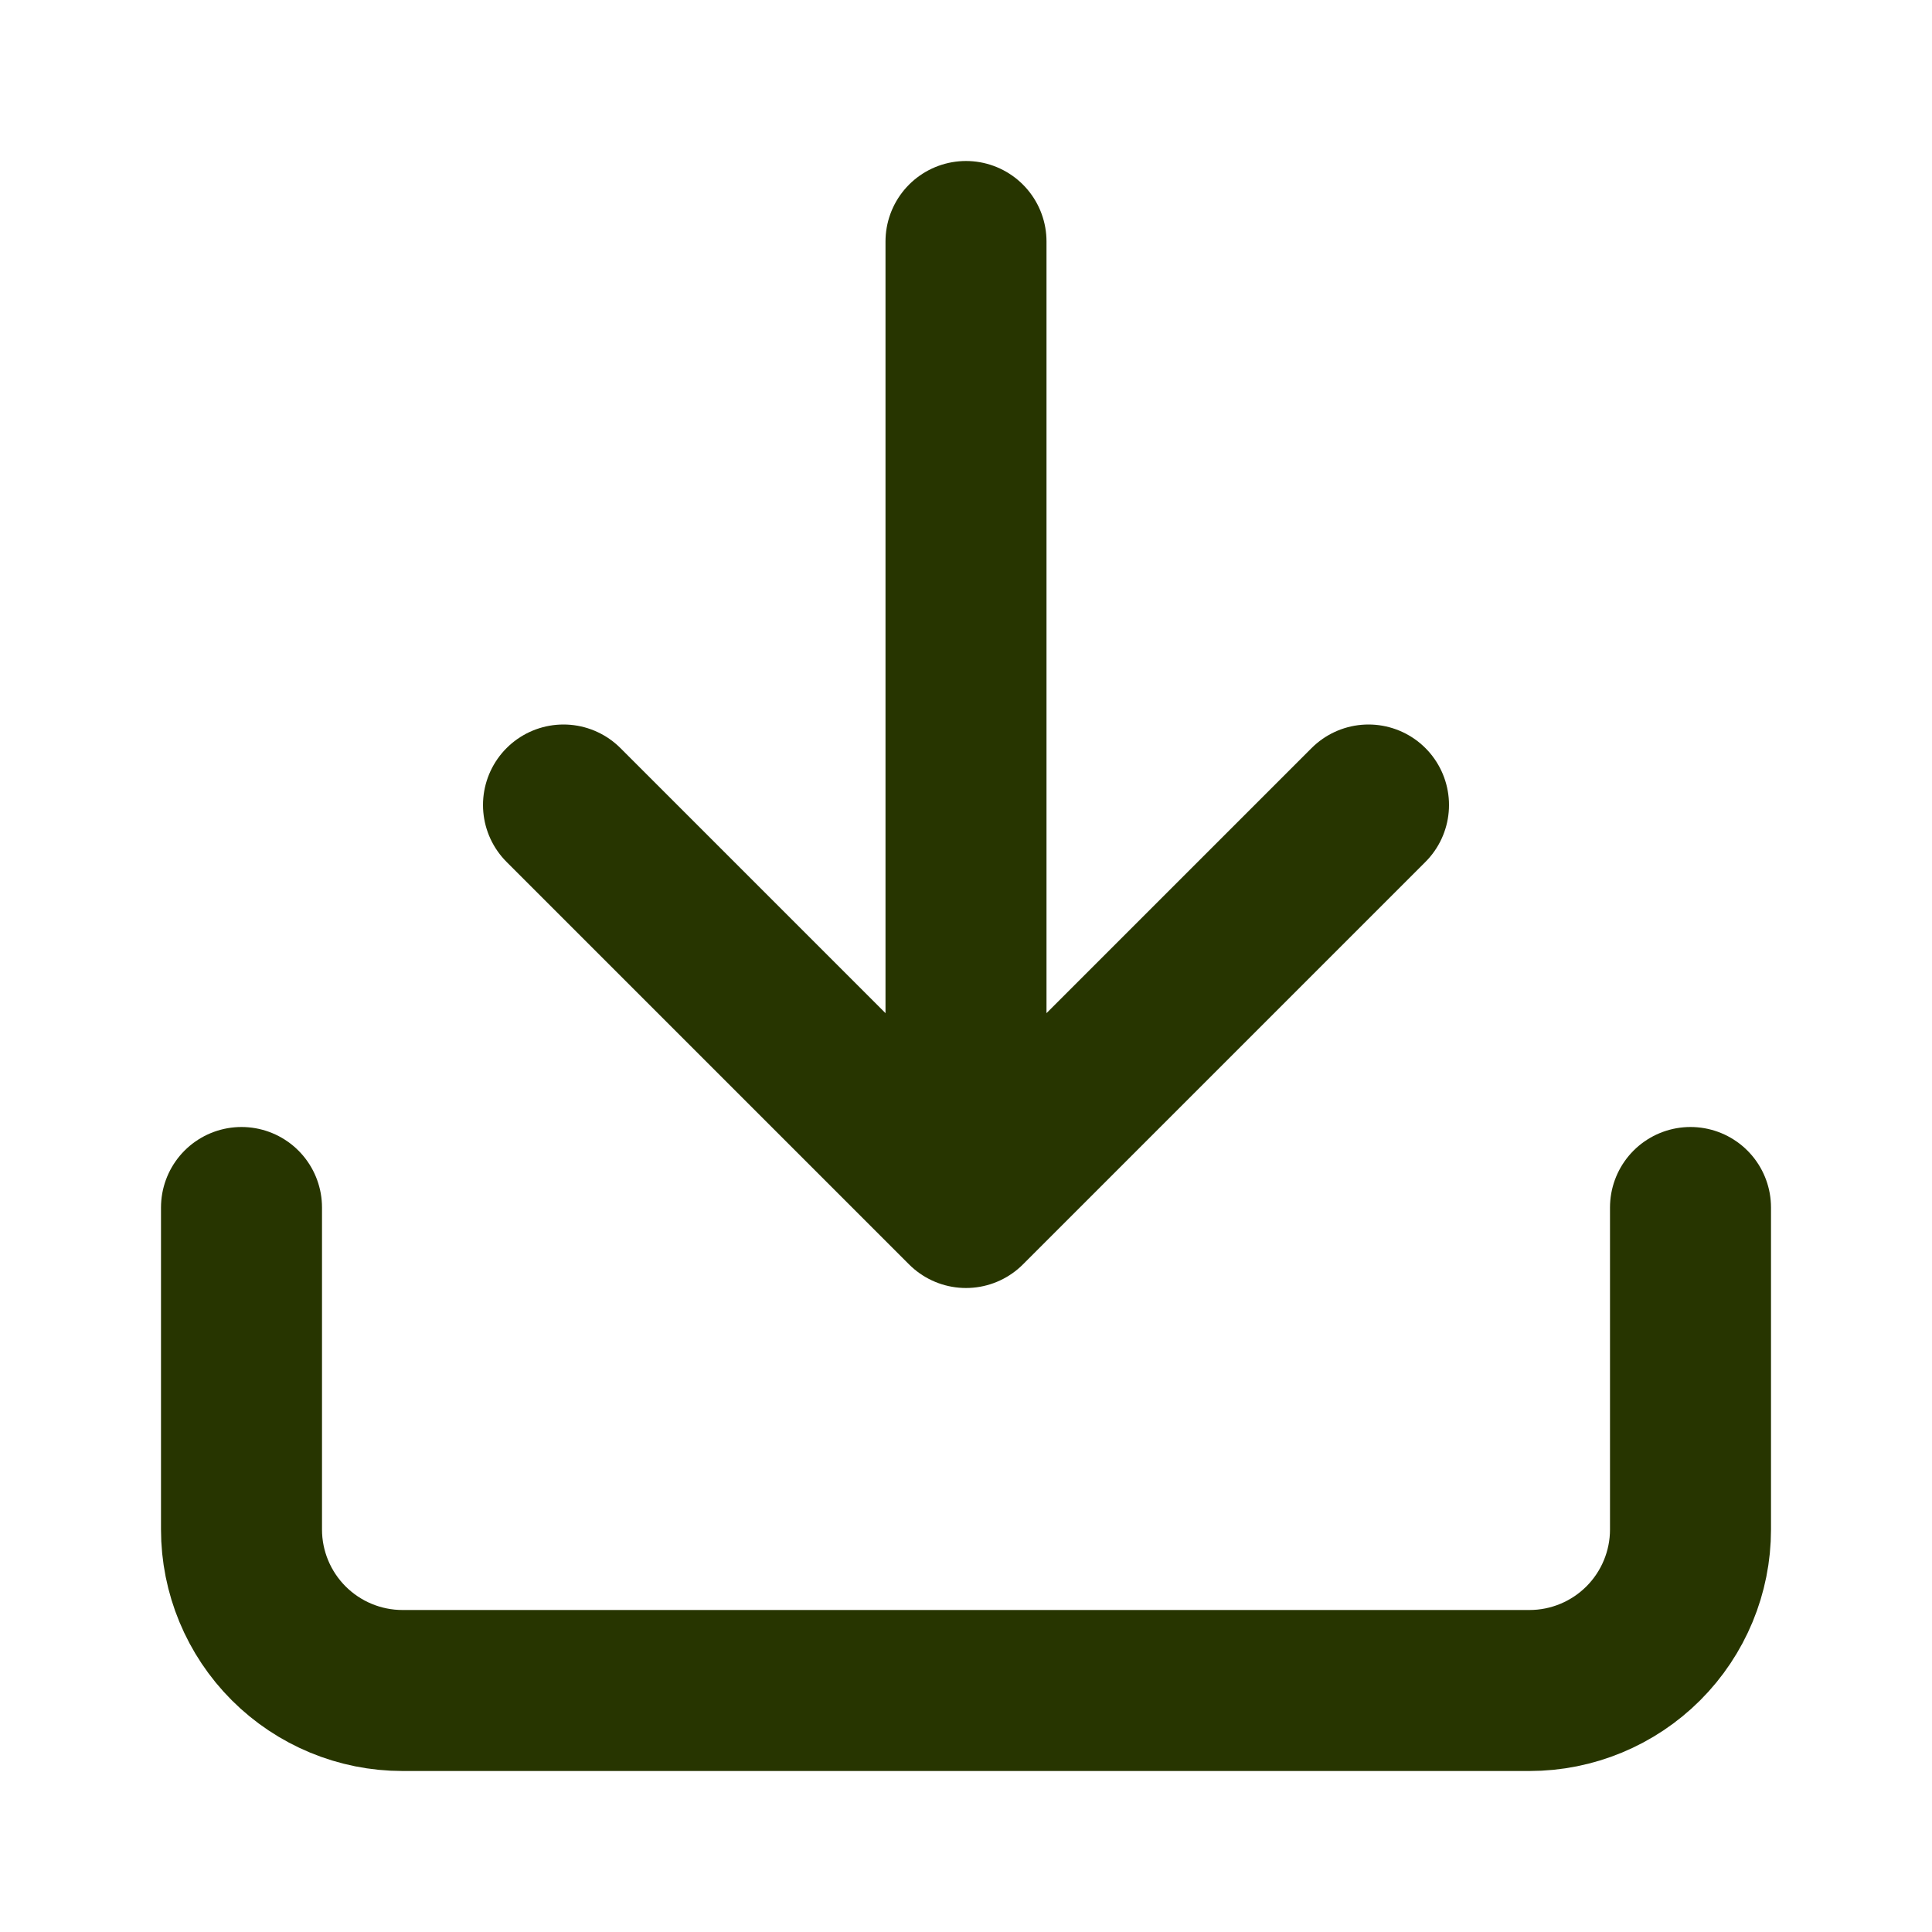
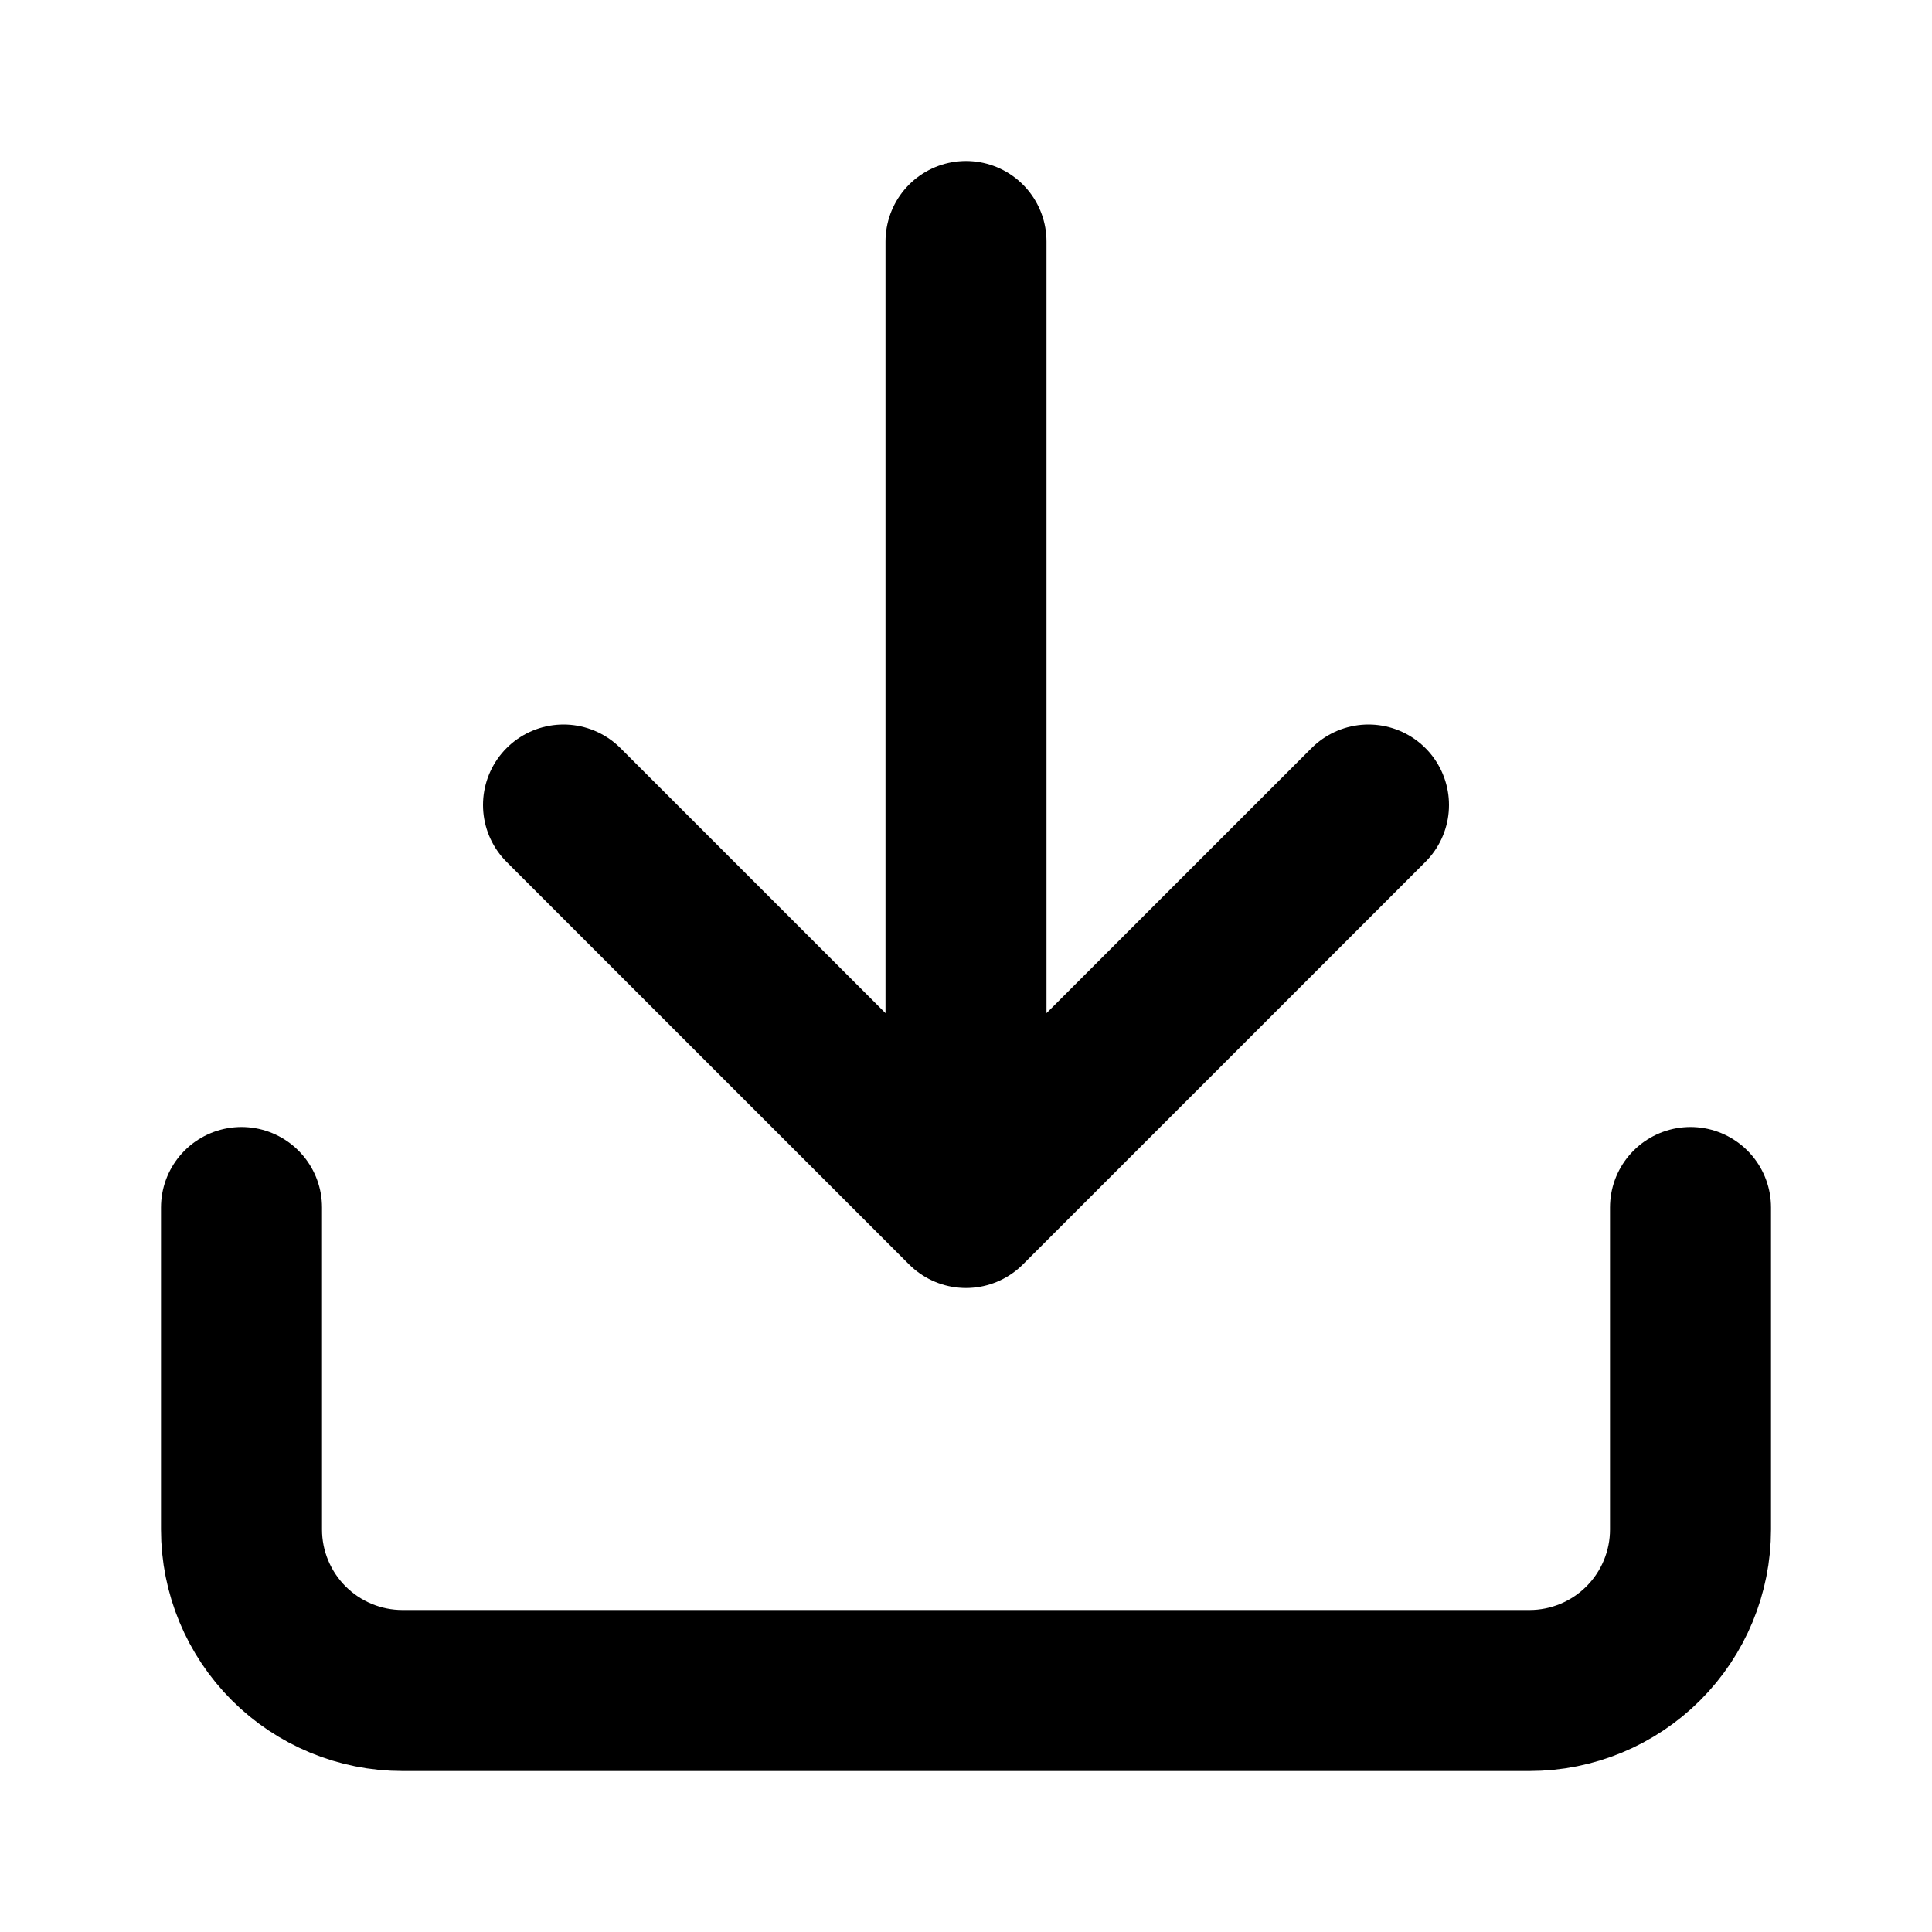
<svg xmlns="http://www.w3.org/2000/svg" width="24" height="24" viewBox="0 0 24 24" fill="none">
-   <path d="M21 15V19C21 19.53 20.789 20.039 20.414 20.414C20.039 20.789 19.53 21 19 21H5C4.47 21 3.961 20.789 3.586 20.414C3.211 20.039 3 19.53 3 19V15M7 10L12 15M12 15L17 10M12 15V3" stroke="#273500" stroke-width="2" stroke-linecap="round" stroke-linejoin="round" />
+   <path d="M21 15V19C21 19.53 20.789 20.039 20.414 20.414C20.039 20.789 19.53 21 19 21H5C4.47 21 3.961 20.789 3.586 20.414C3.211 20.039 3 19.53 3 19V15M7 10L12 15M12 15L17 10M12 15V3" stroke="currentColor" stroke-width="2" stroke-linecap="round" stroke-linejoin="round" />
</svg>
